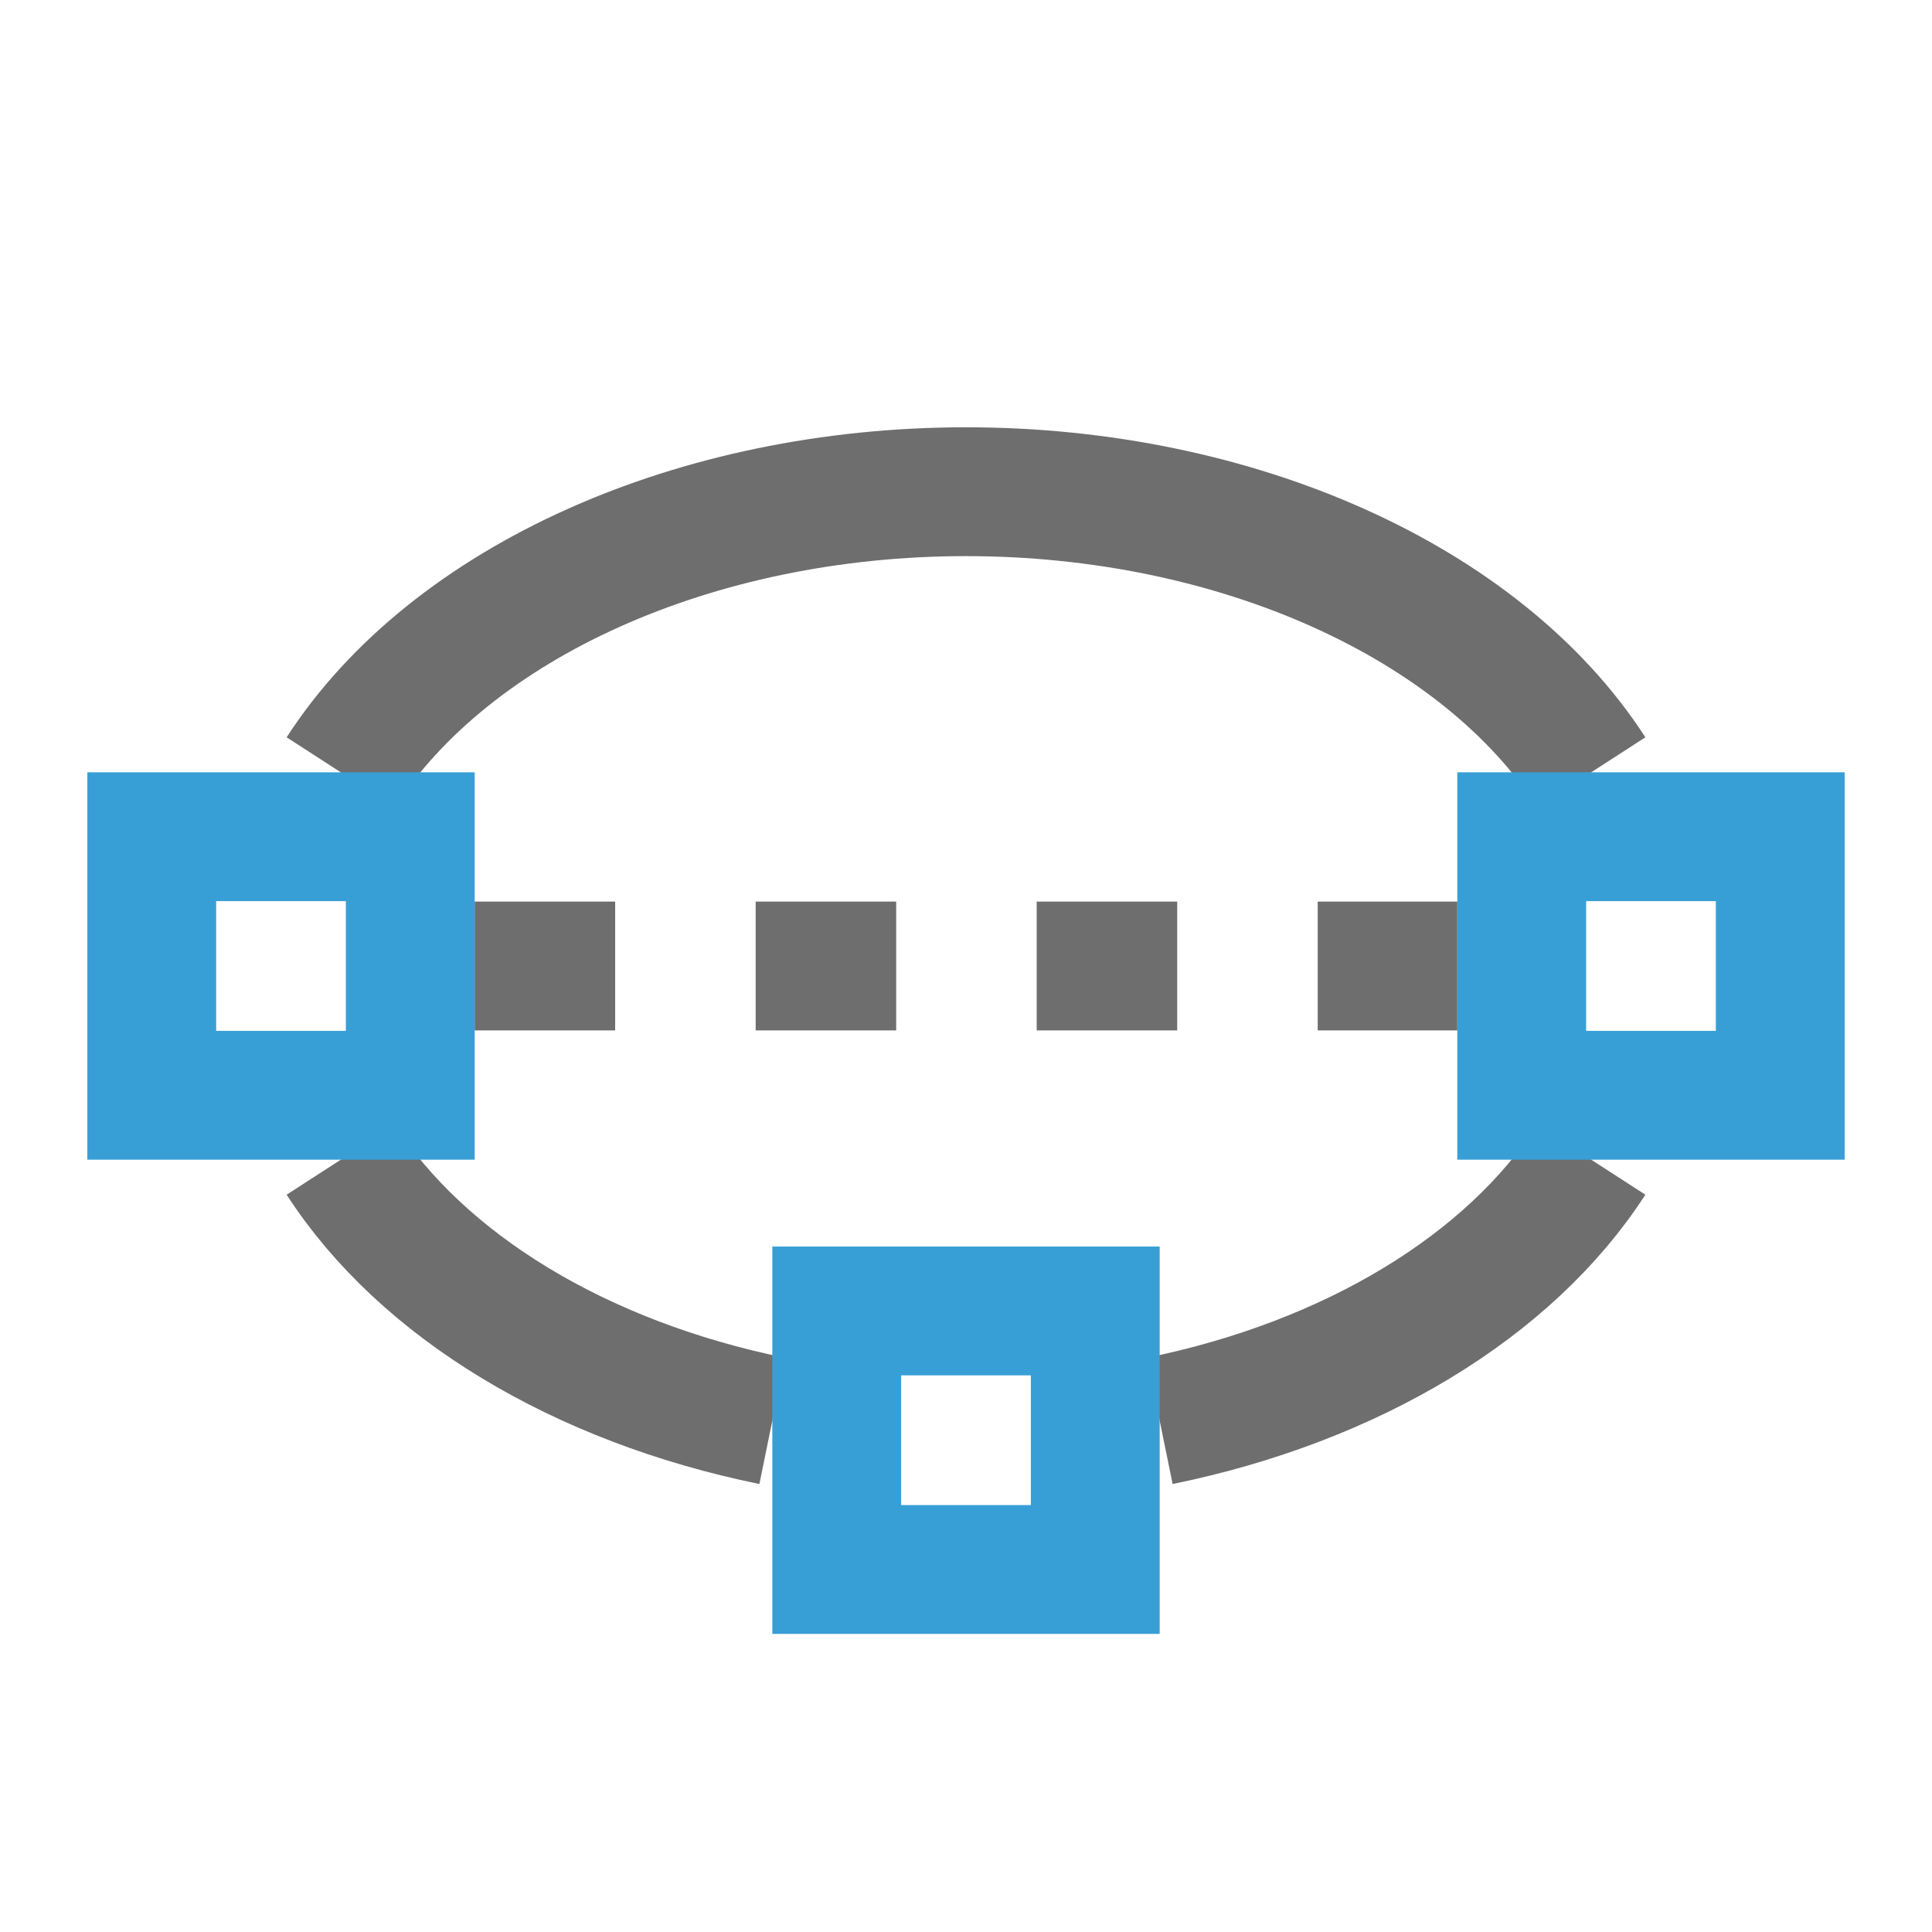
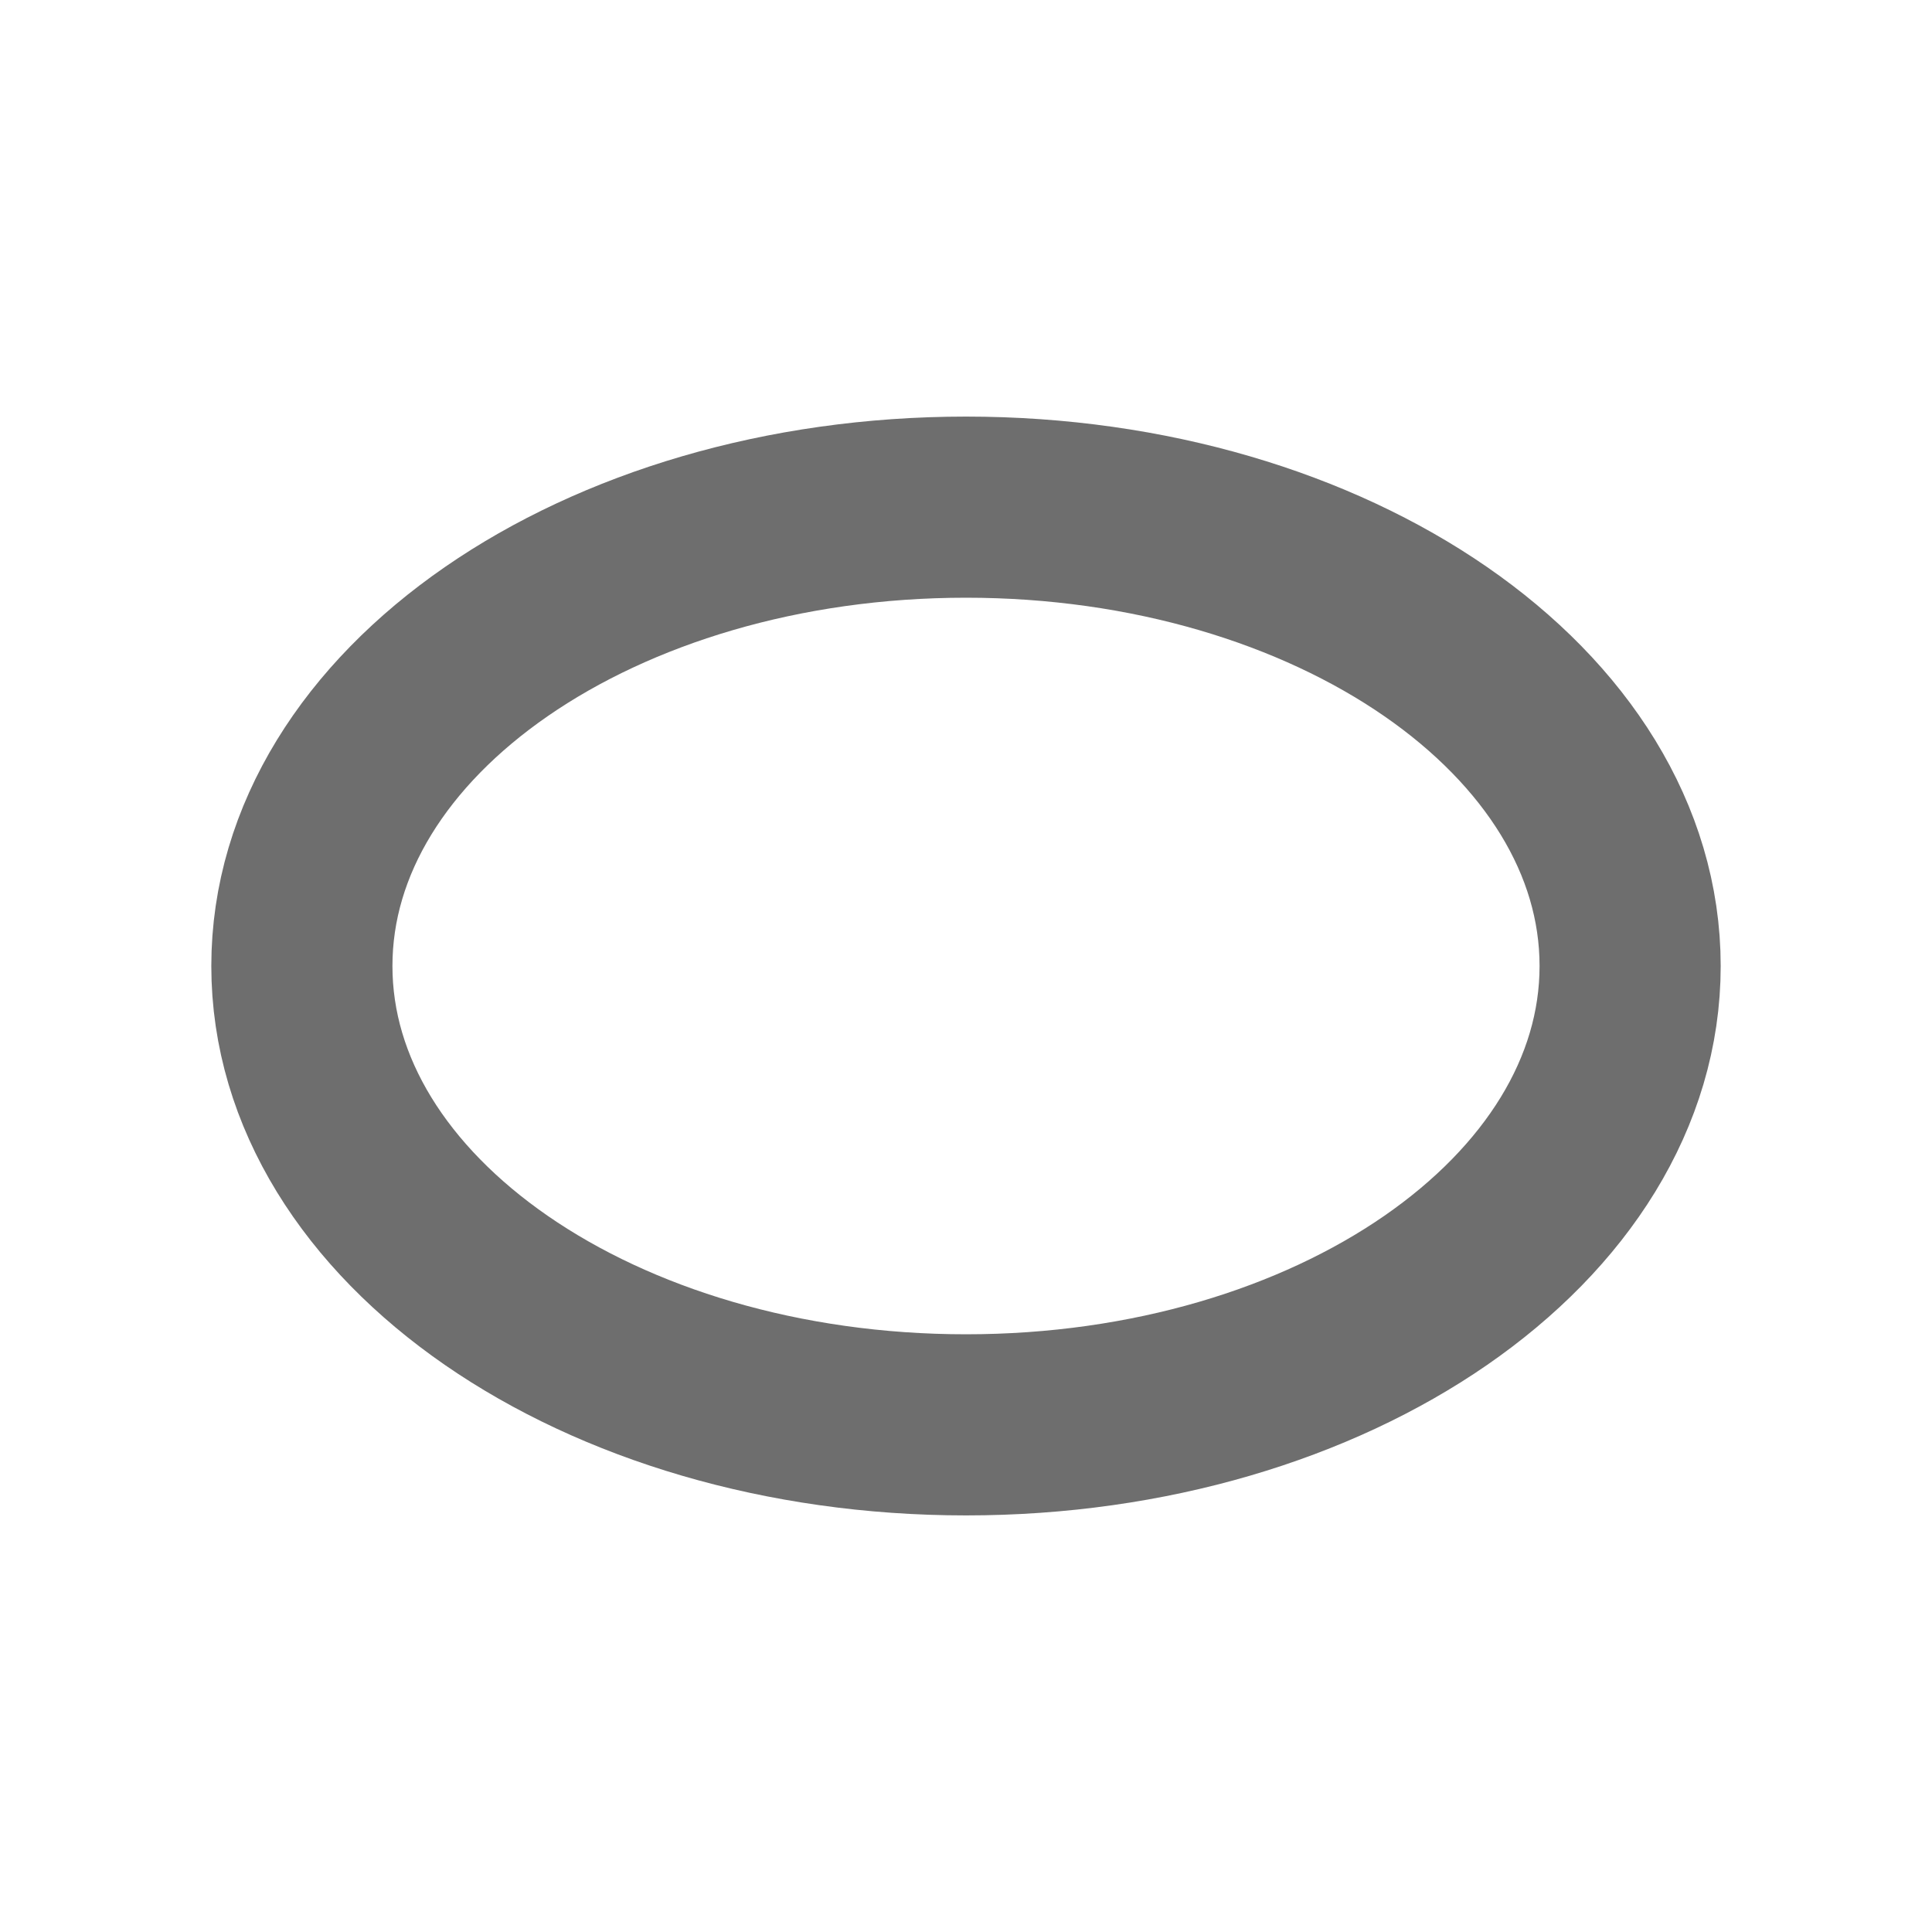
- <svg xmlns="http://www.w3.org/2000/svg" width="22" height="22" version="1.1" viewBox="0 0 22 22">
-   <g fill="none" stroke-width="1.467">
-     <path d="M18.12 13.206A7.8 5.4 0 0 1 13.206 16.18" stroke="#6e6e6e" />
-     <path d="M8.794 16.18A7.8 5.4 0 0 1 3.88 13.206" stroke="#6e6e6e" />
-     <path d="M3.88 8.794A7.8 5.4 0 0 1 18.12 8.794" stroke="#6e6e6e" />
-     <path d="M5.405 11L16.595 11" stroke="#6e6e6e" stroke-dasharray="1.6 1.6" />
-     <rect x="1.728" y="9.528" width="2.944" height="2.944" stroke="#389fd6" style="paint-order:stroke fill markers" />
-     <rect x="17.328" y="9.528" width="2.944" height="2.944" stroke="#389fd6" style="paint-order:stroke fill markers" />
-     <rect x="9.528" y="14.928" width="2.944" height="2.944" stroke="#389fd6" style="paint-order:stroke fill markers" />
-   </g>
+ <svg xmlns="http://www.w3.org/2000/svg" width="16" height="16" viewBox="0 0 16 16" fill="none">
+   <ellipse cx="8" cy="8" rx="5.5" ry="3.8" stroke="#6E6E6E" stroke-width="1.5" stroke-linecap="round" stroke-linejoin="round" fill="none" />
</svg>
